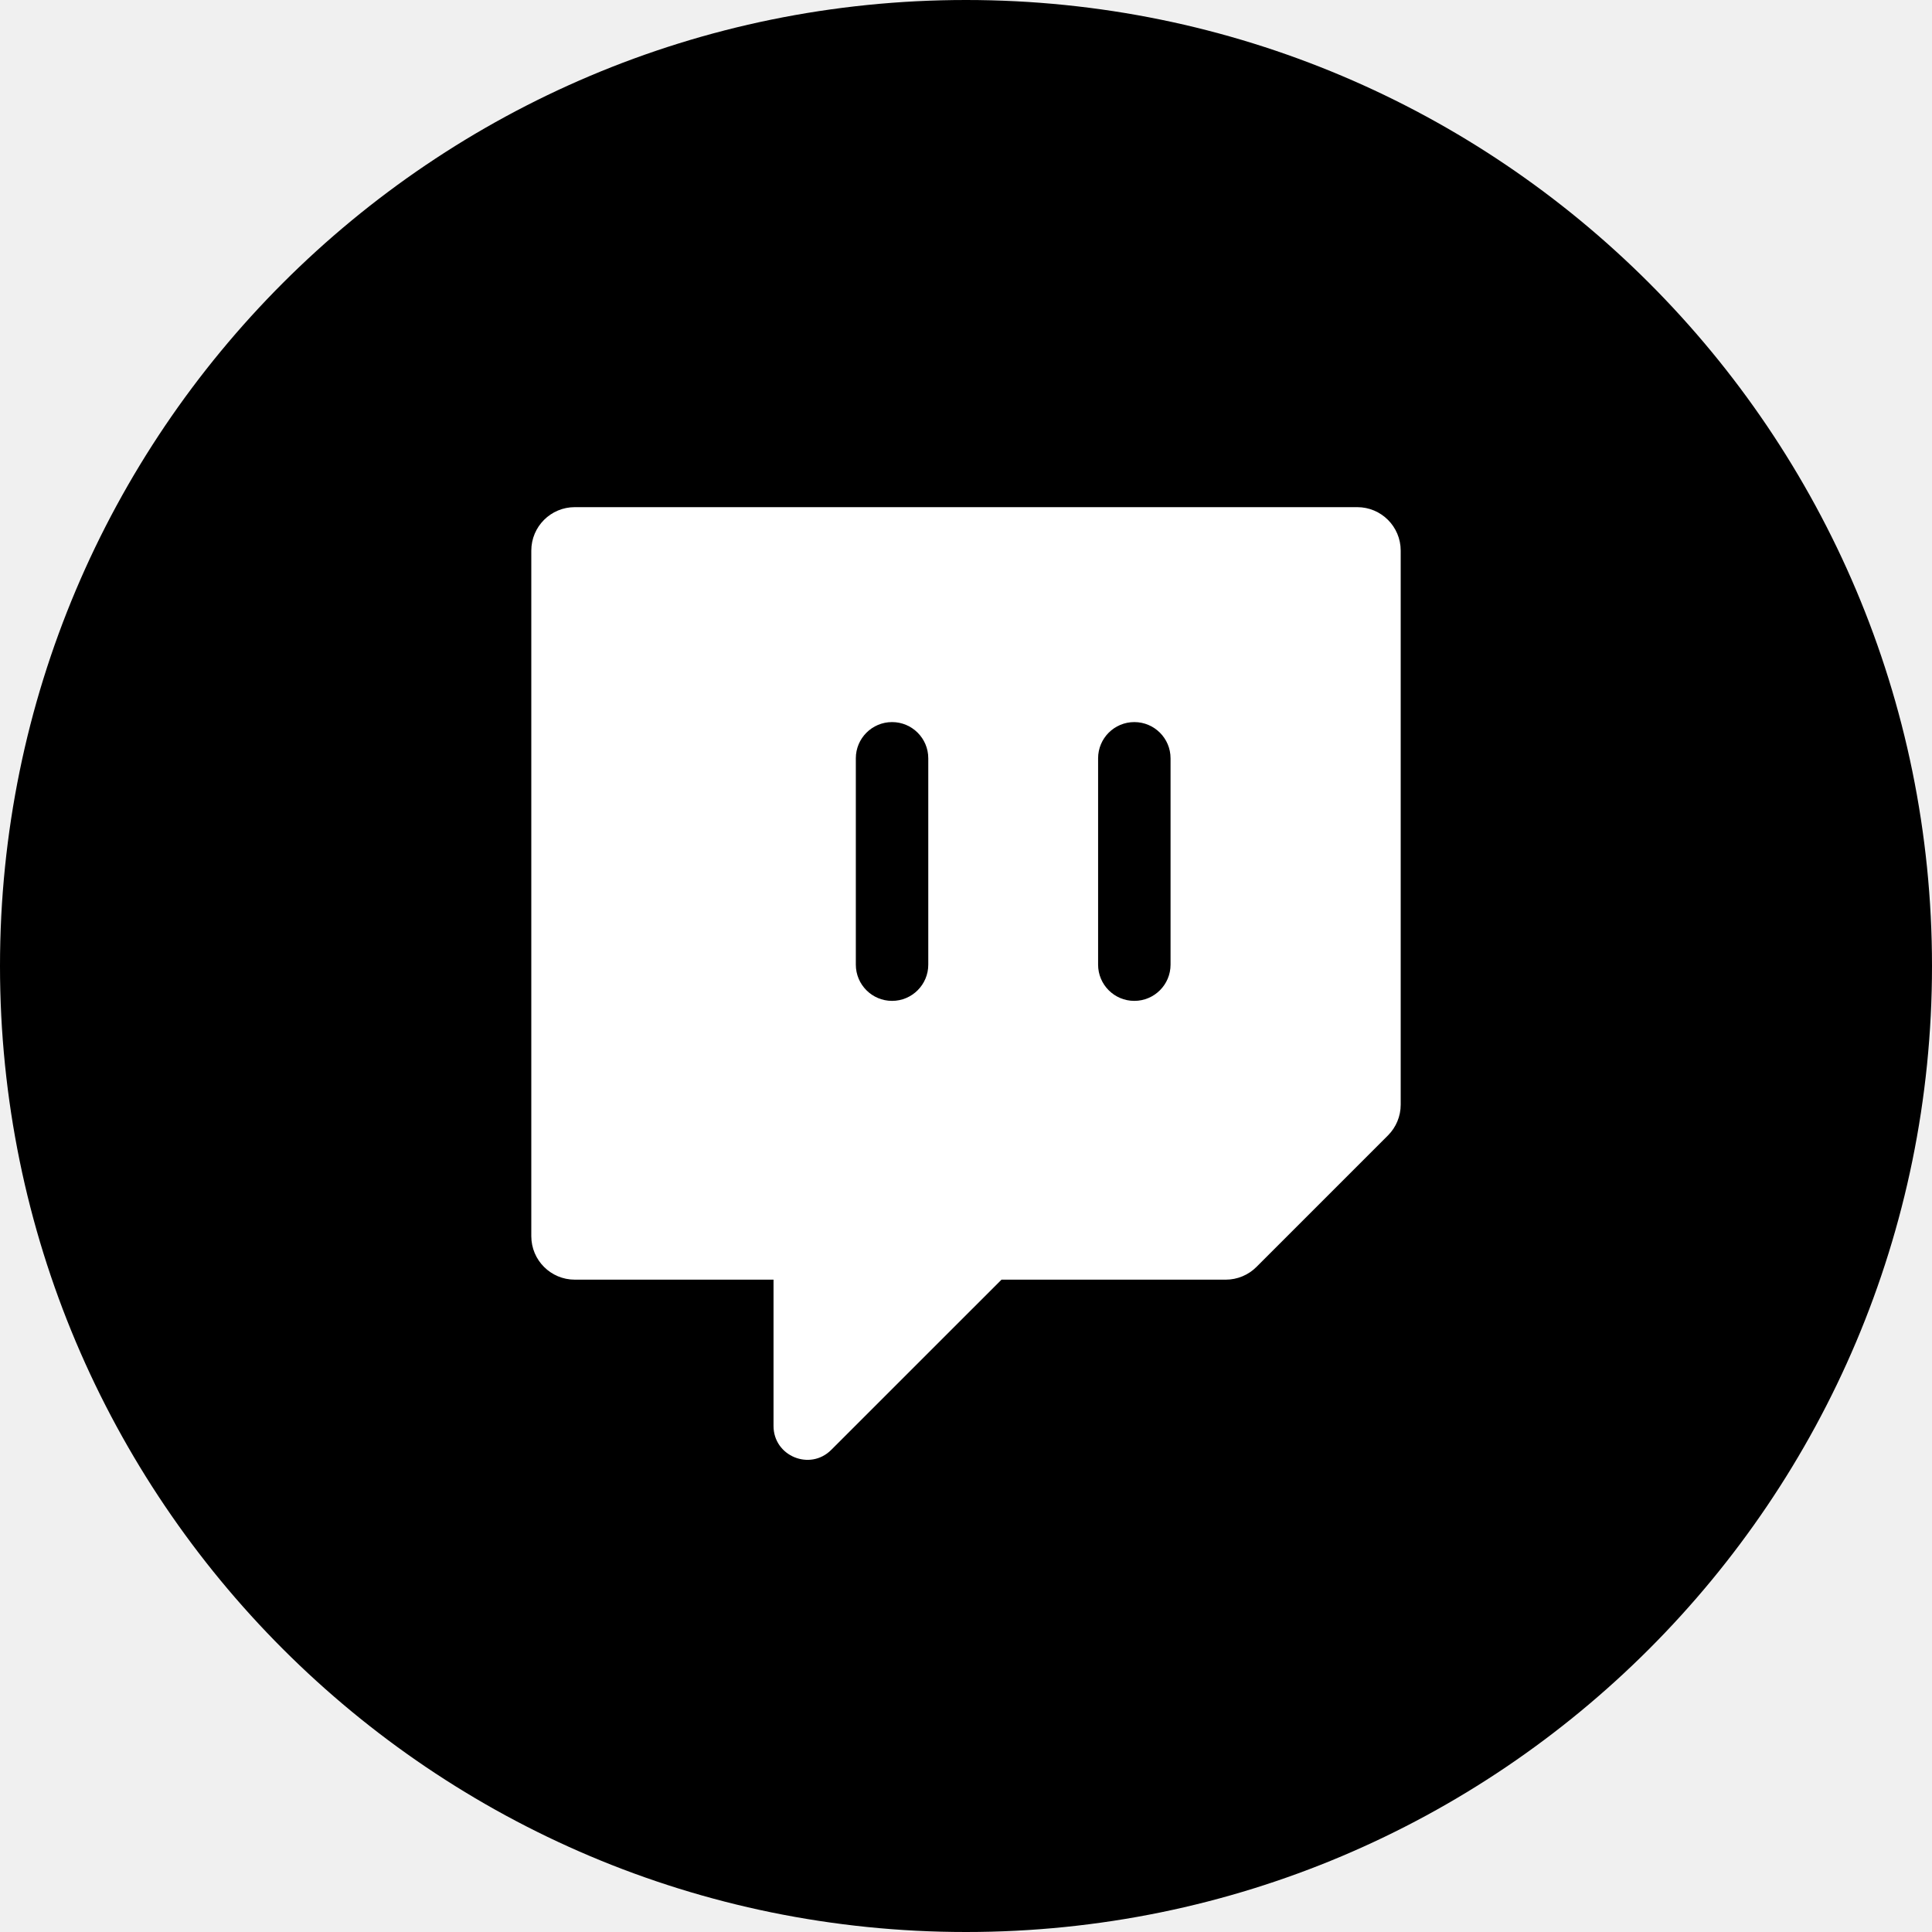
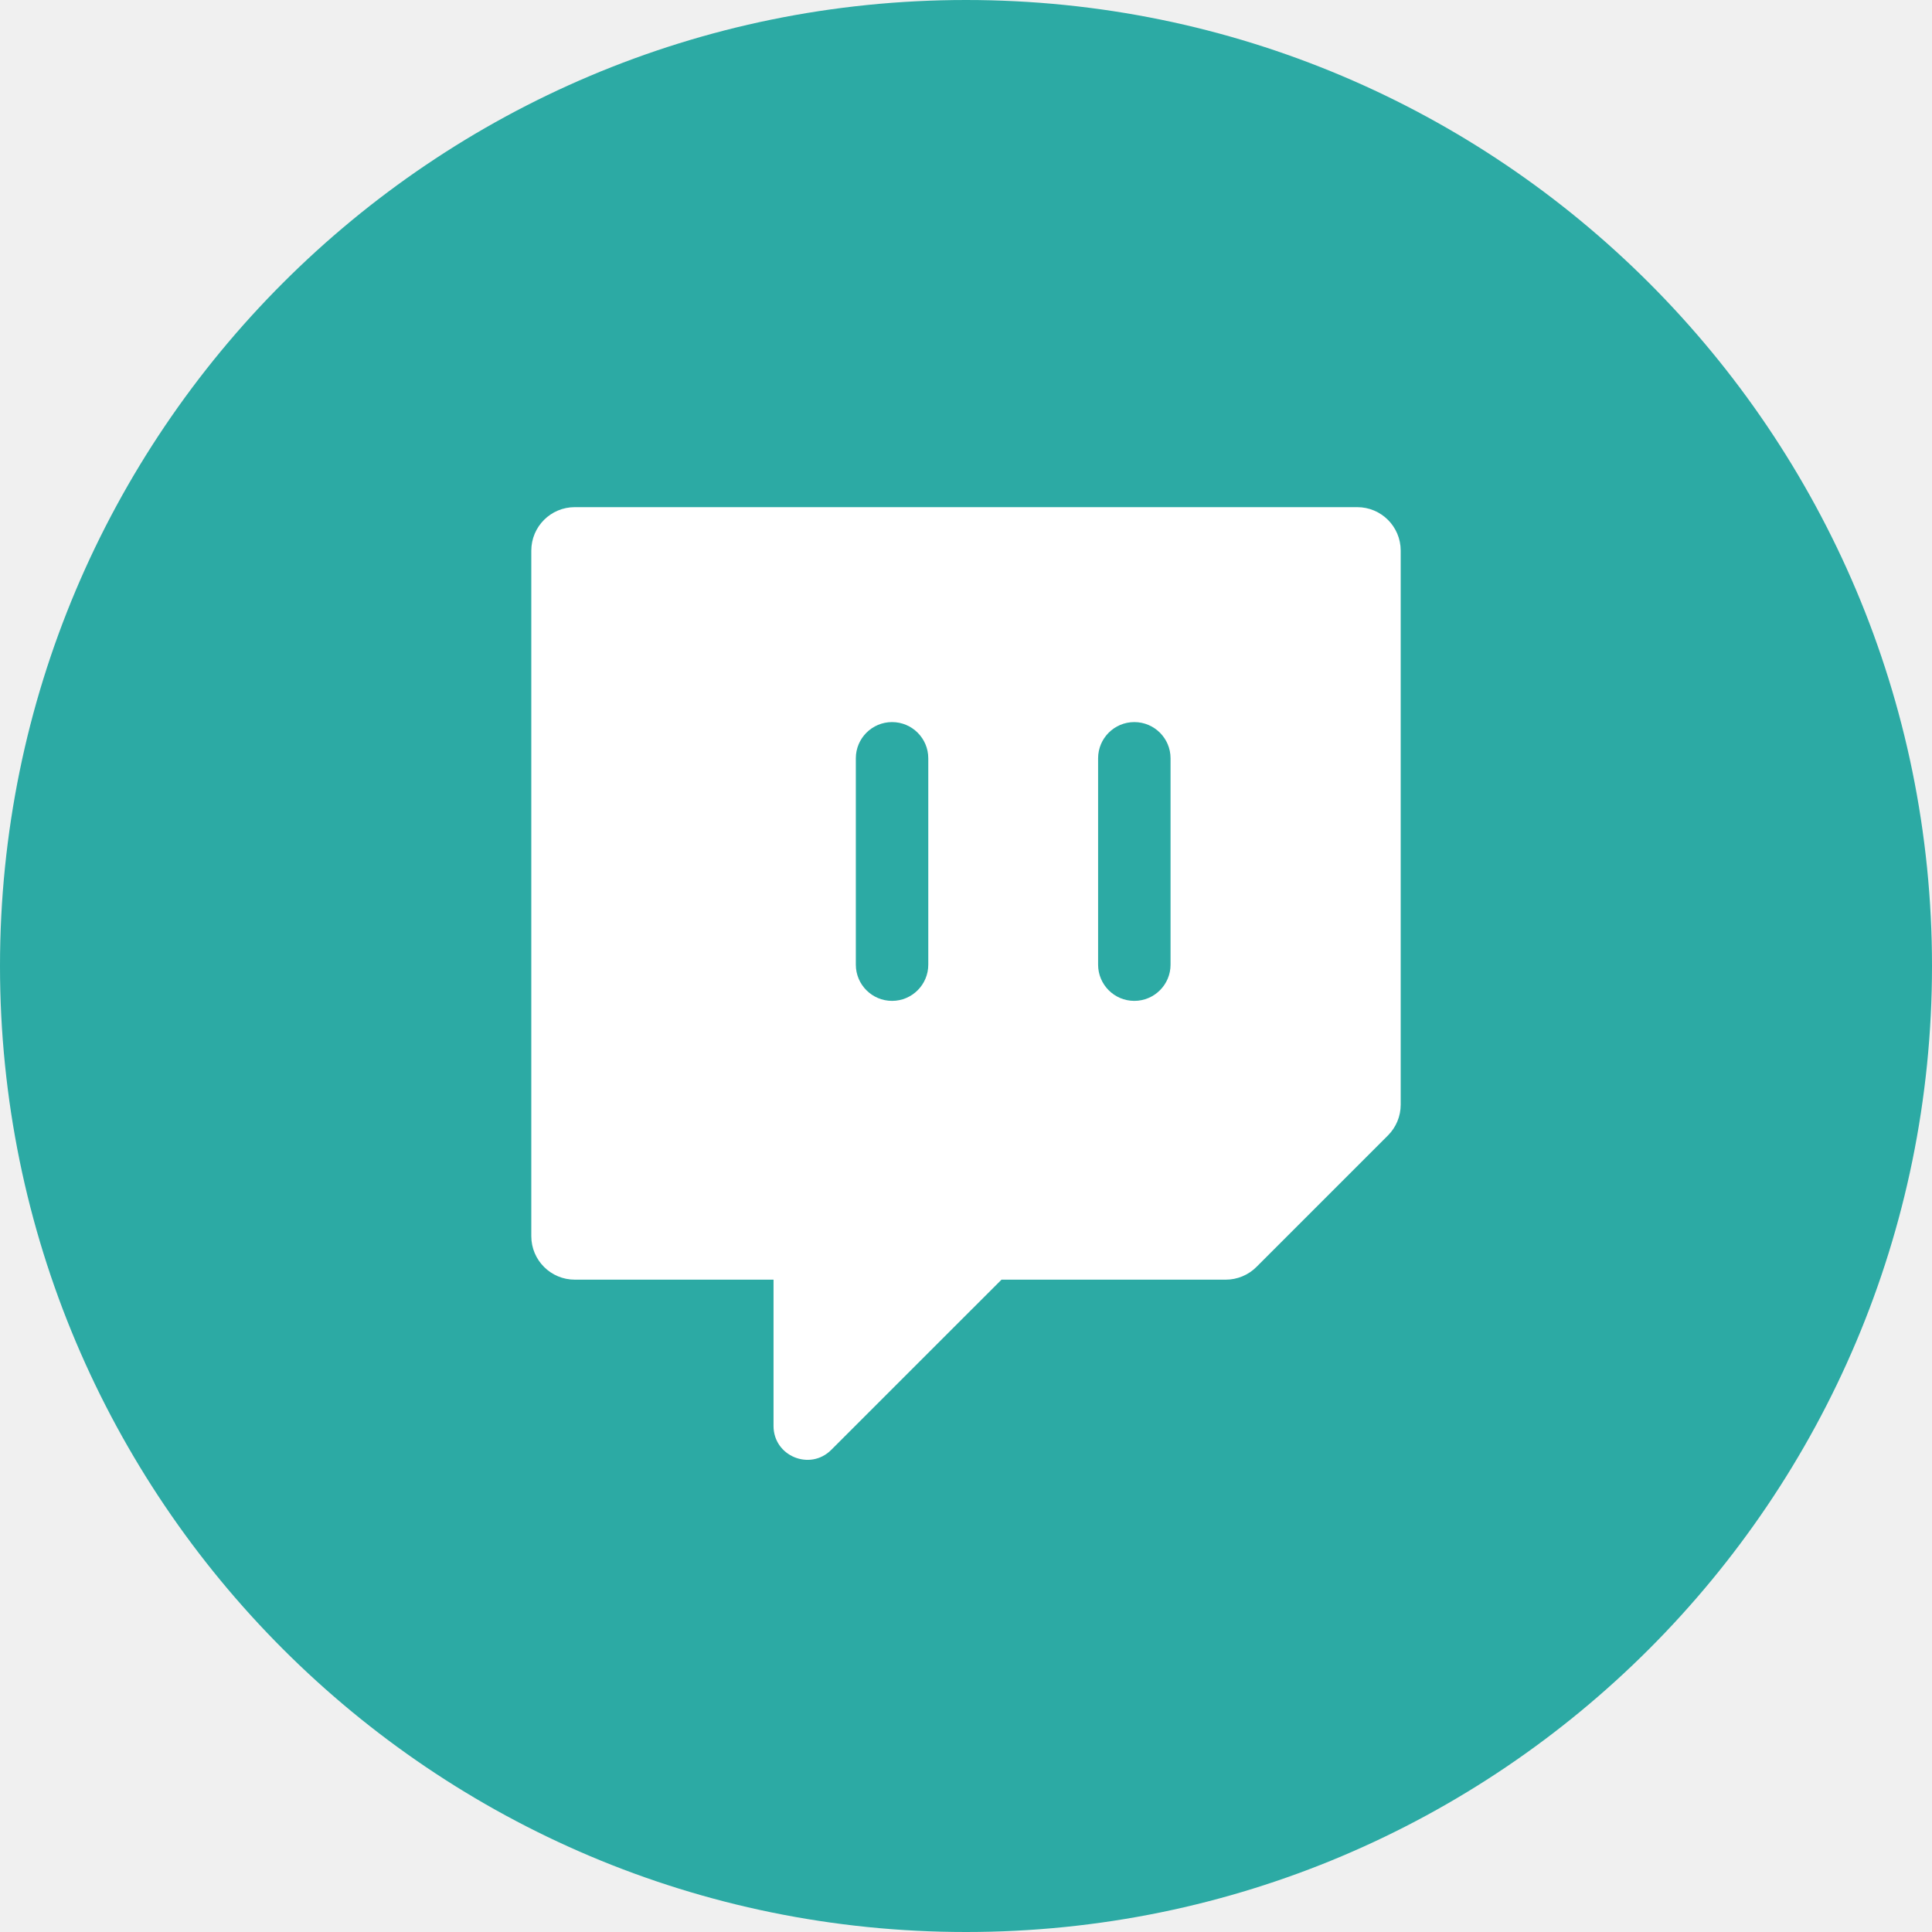
<svg xmlns="http://www.w3.org/2000/svg" width="40" height="40" viewBox="0 0 40 40" fill="none">
-   <rect width="40" height="40" rx="20" fill="black" />
+   <rect width="40" height="40" rx="20" fill="#2CAAA4" />
  <path fill-rule="evenodd" clip-rule="evenodd" d="M11.9 10.5C11.403 10.5 11 10.903 11 11.4V25.594C11 26.091 11.403 26.494 11.9 26.494H16.015V29.523C16.015 30.147 16.77 30.459 17.21 30.018L20.735 26.494H25.378C25.616 26.494 25.845 26.399 26.014 26.23L28.736 23.508C28.905 23.339 29 23.11 29 22.872V11.4C29 10.903 28.597 10.5 28.1 10.5H11.9ZM19.219 15.7C19.219 15.286 18.883 14.95 18.469 14.95C18.055 14.95 17.719 15.286 17.719 15.7V19.972C17.719 20.386 18.055 20.722 18.469 20.722C18.883 20.722 19.219 20.386 19.219 19.972V15.7ZM24.235 15.7C24.235 15.286 23.899 14.95 23.485 14.95C23.07 14.95 22.735 15.286 22.735 15.7V19.972C22.735 20.386 23.07 20.722 23.485 20.722C23.899 20.722 24.235 20.386 24.235 19.972V15.7Z" fill="white" />
</svg>
